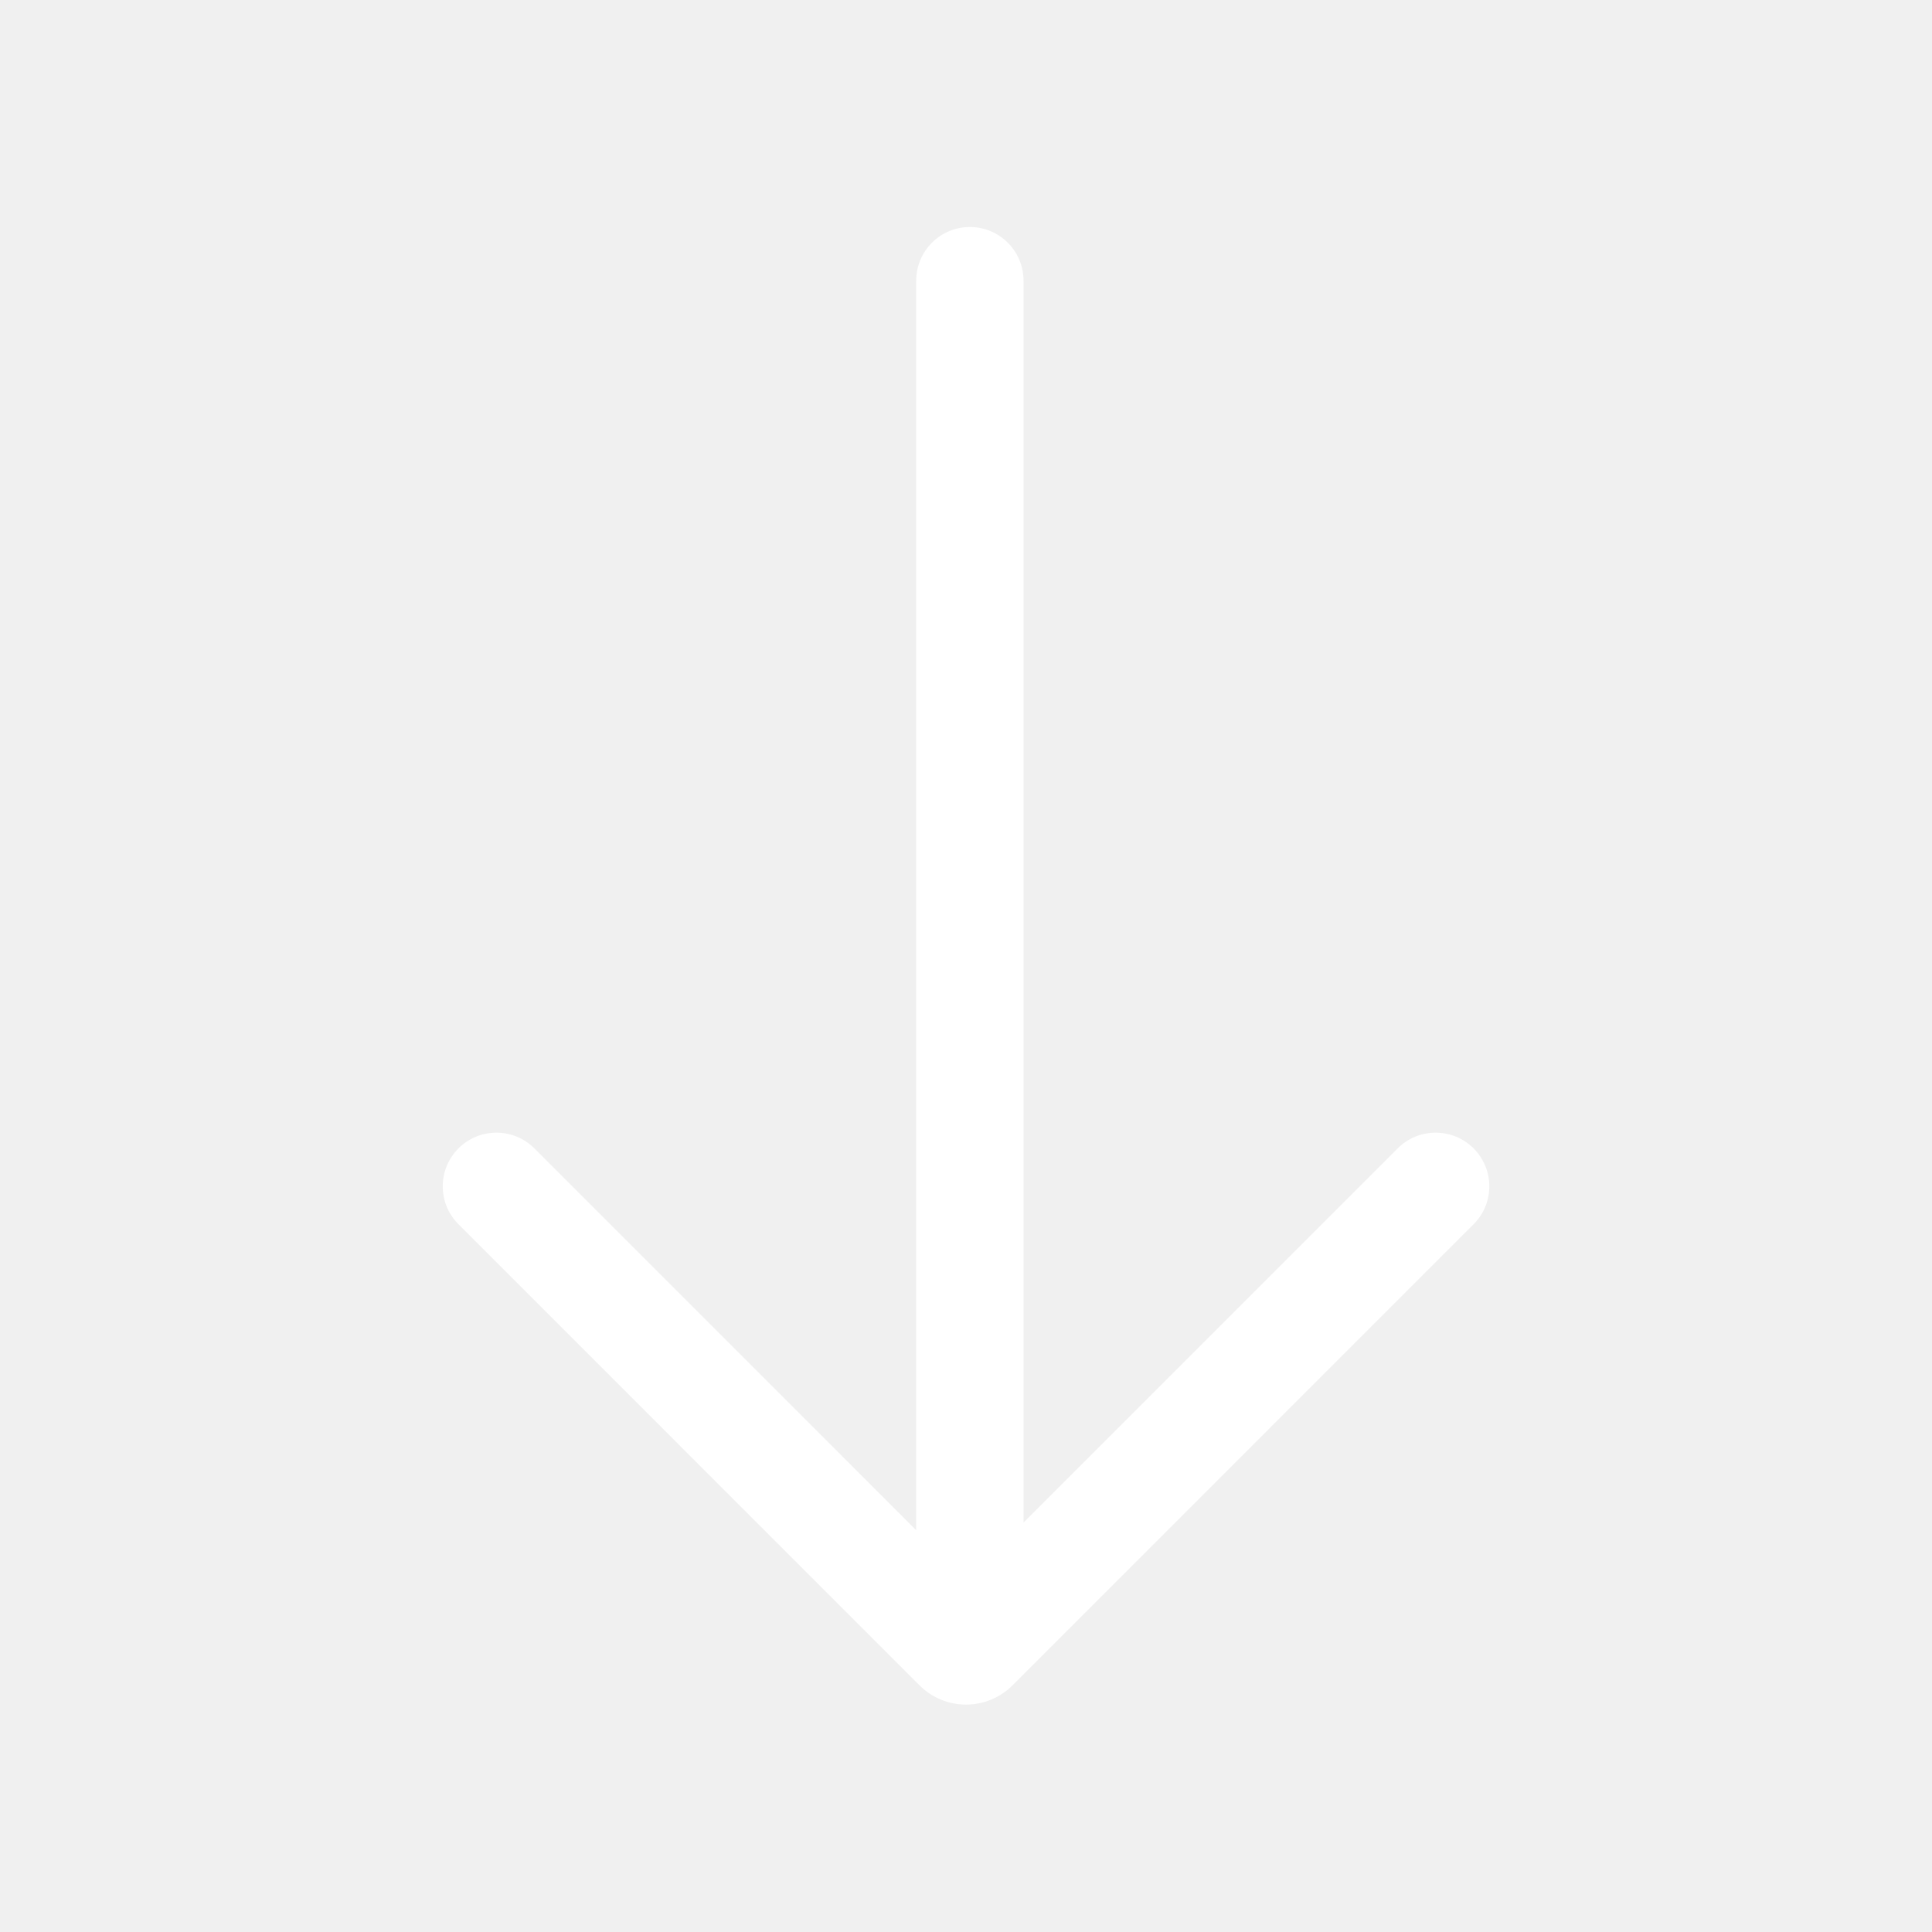
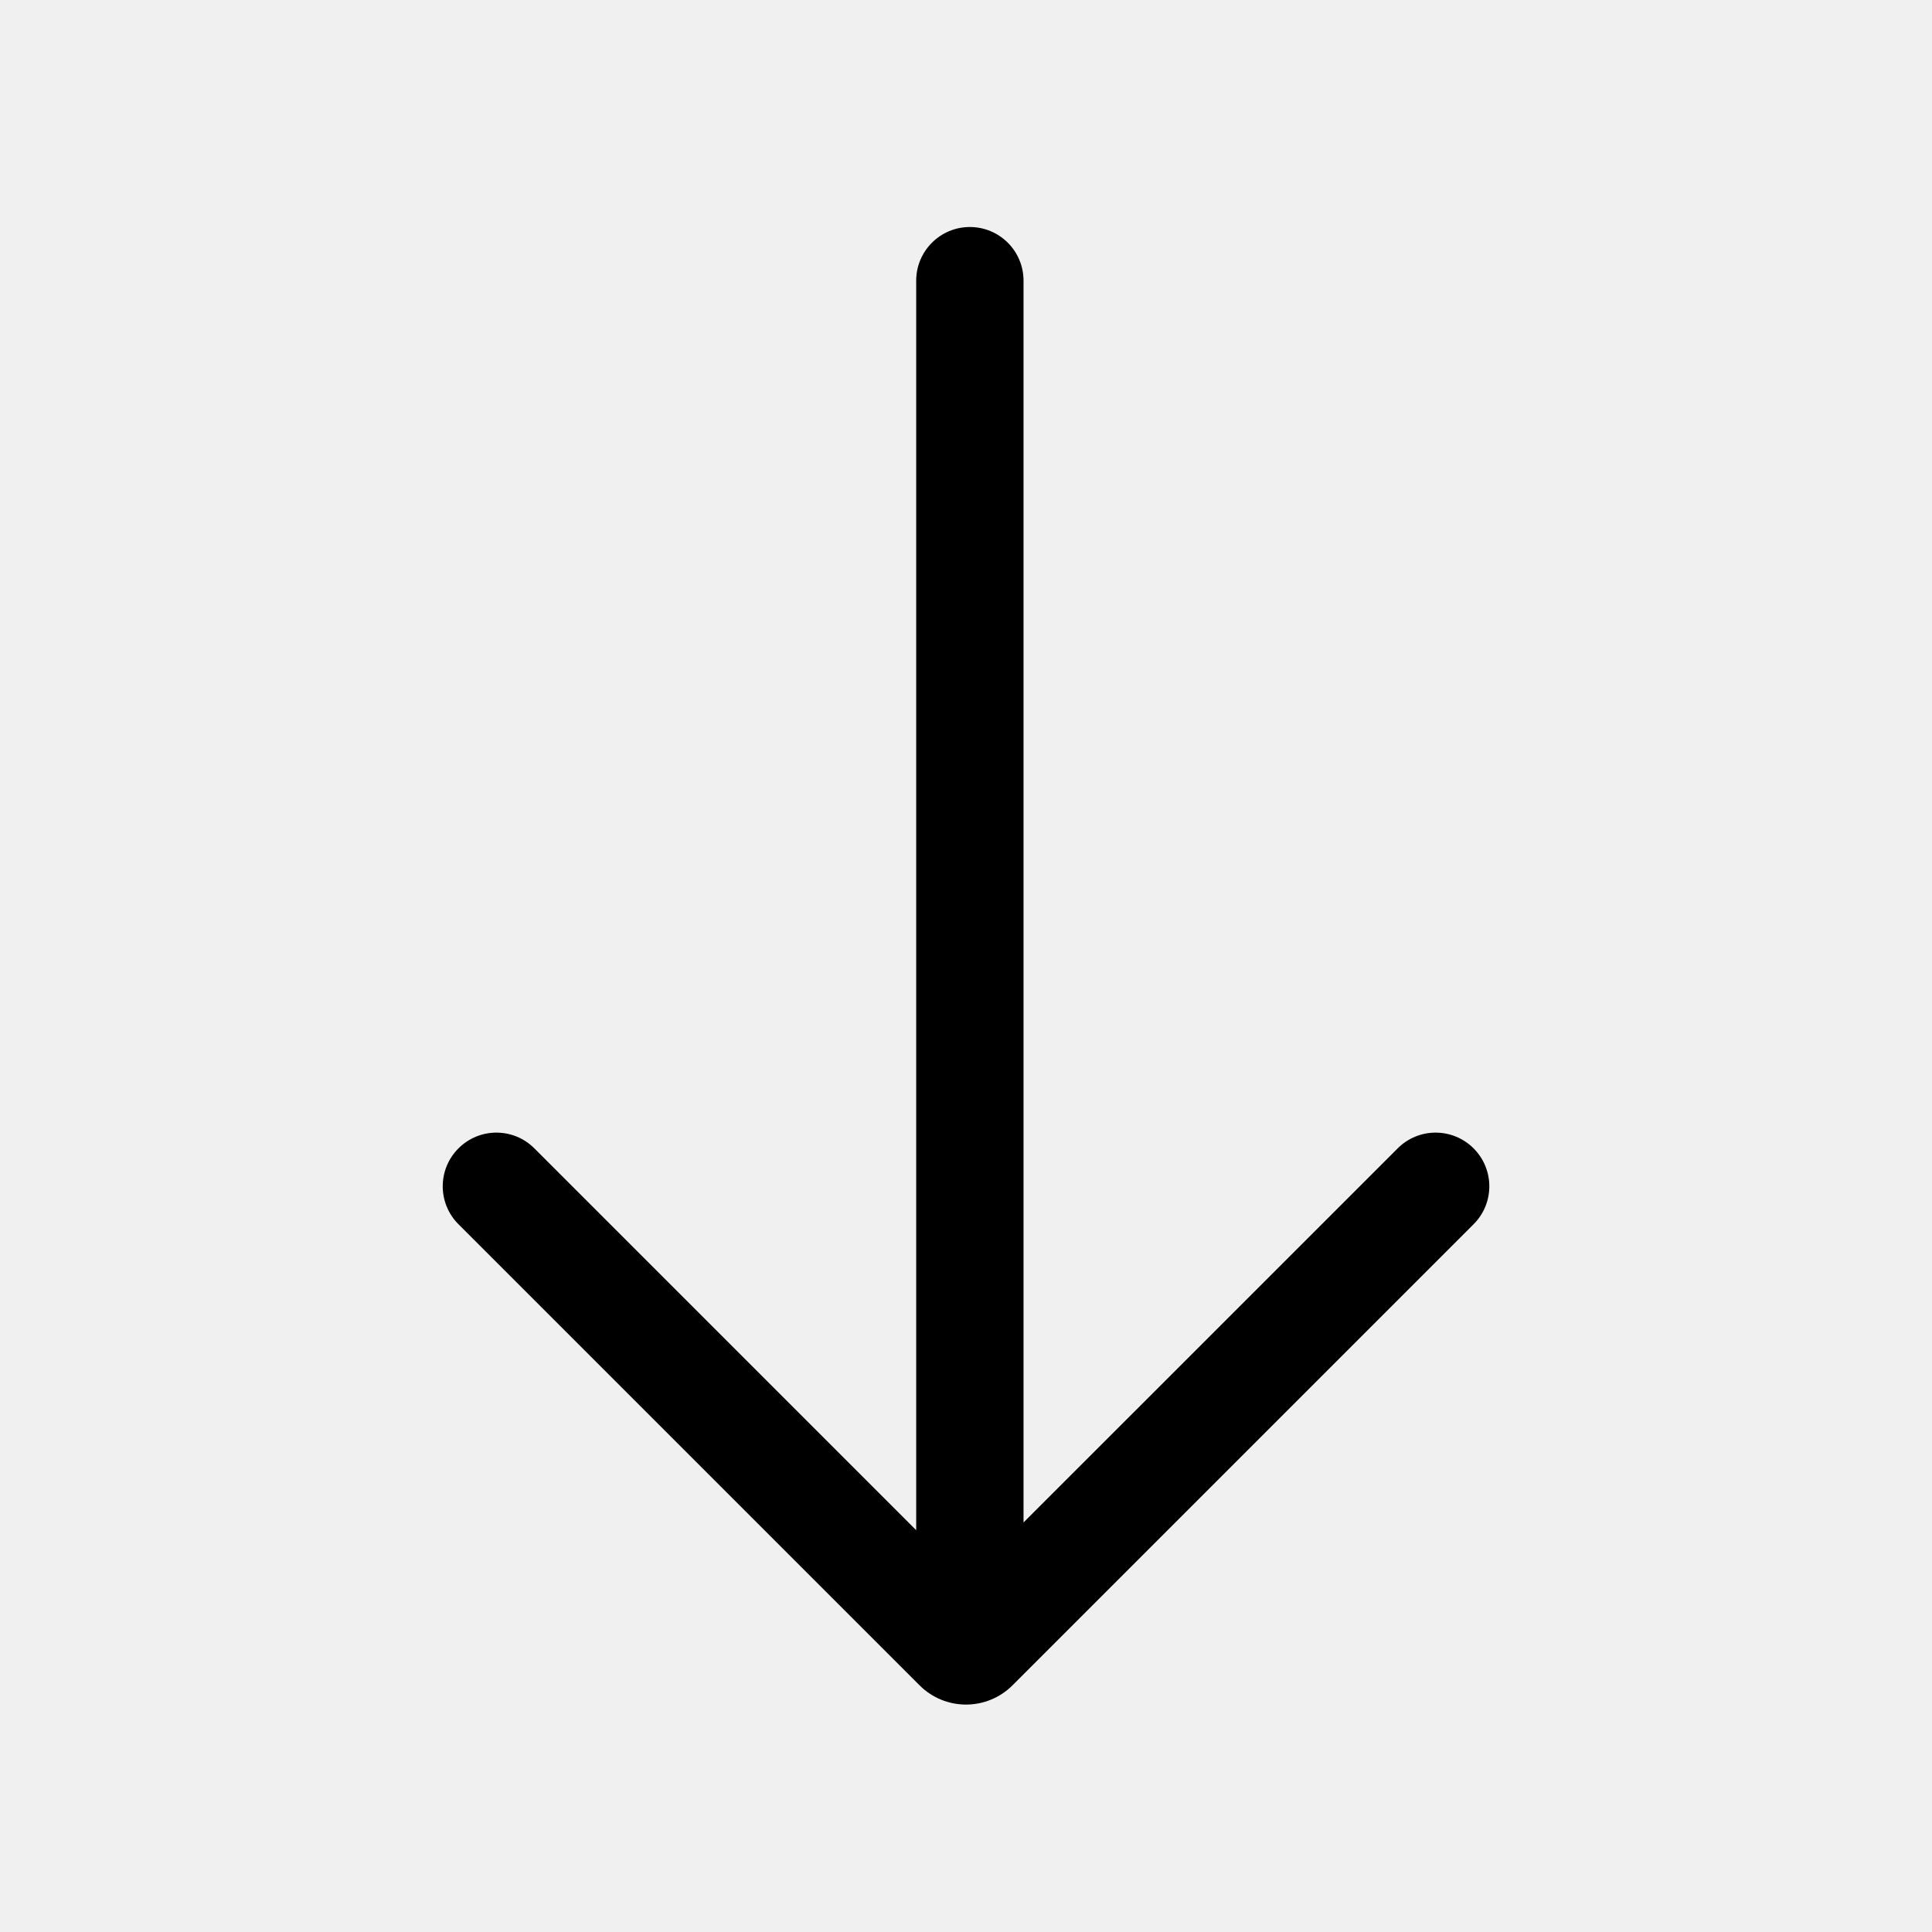
<svg xmlns="http://www.w3.org/2000/svg" width="36" height="36" viewBox="0 0 36 36" fill="none">
-   <path d="M8.543 22.812C8.152 22.422 8.152 21.789 8.543 21.398C8.933 21.008 9.567 21.008 9.957 21.398L17.072 28.514L17.072 5.23C17.072 4.678 17.52 4.23 18.072 4.23C18.625 4.23 19.072 4.678 19.072 5.23L19.072 28.37L26.044 21.398C26.434 21.008 27.067 21.008 27.458 21.398C27.849 21.789 27.849 22.422 27.458 22.812L18.867 31.404C18.388 31.882 17.613 31.882 17.134 31.404L8.543 22.812Z" fill="white" />
+   <path d="M8.543 22.812C8.152 22.422 8.152 21.788 8.543 21.398C8.933 21.007 9.567 21.007 9.957 21.398L17.072 28.513L17.072 5.23C17.072 4.678 17.52 4.23 18.072 4.23C18.625 4.23 19.072 4.678 19.072 5.23L19.072 28.369L26.044 21.398C26.434 21.007 27.067 21.007 27.458 21.398C27.849 21.788 27.849 22.422 27.458 22.812L18.867 31.403C18.388 31.882 17.613 31.882 17.134 31.403L8.543 22.812Z" fill="black" />
</svg>
